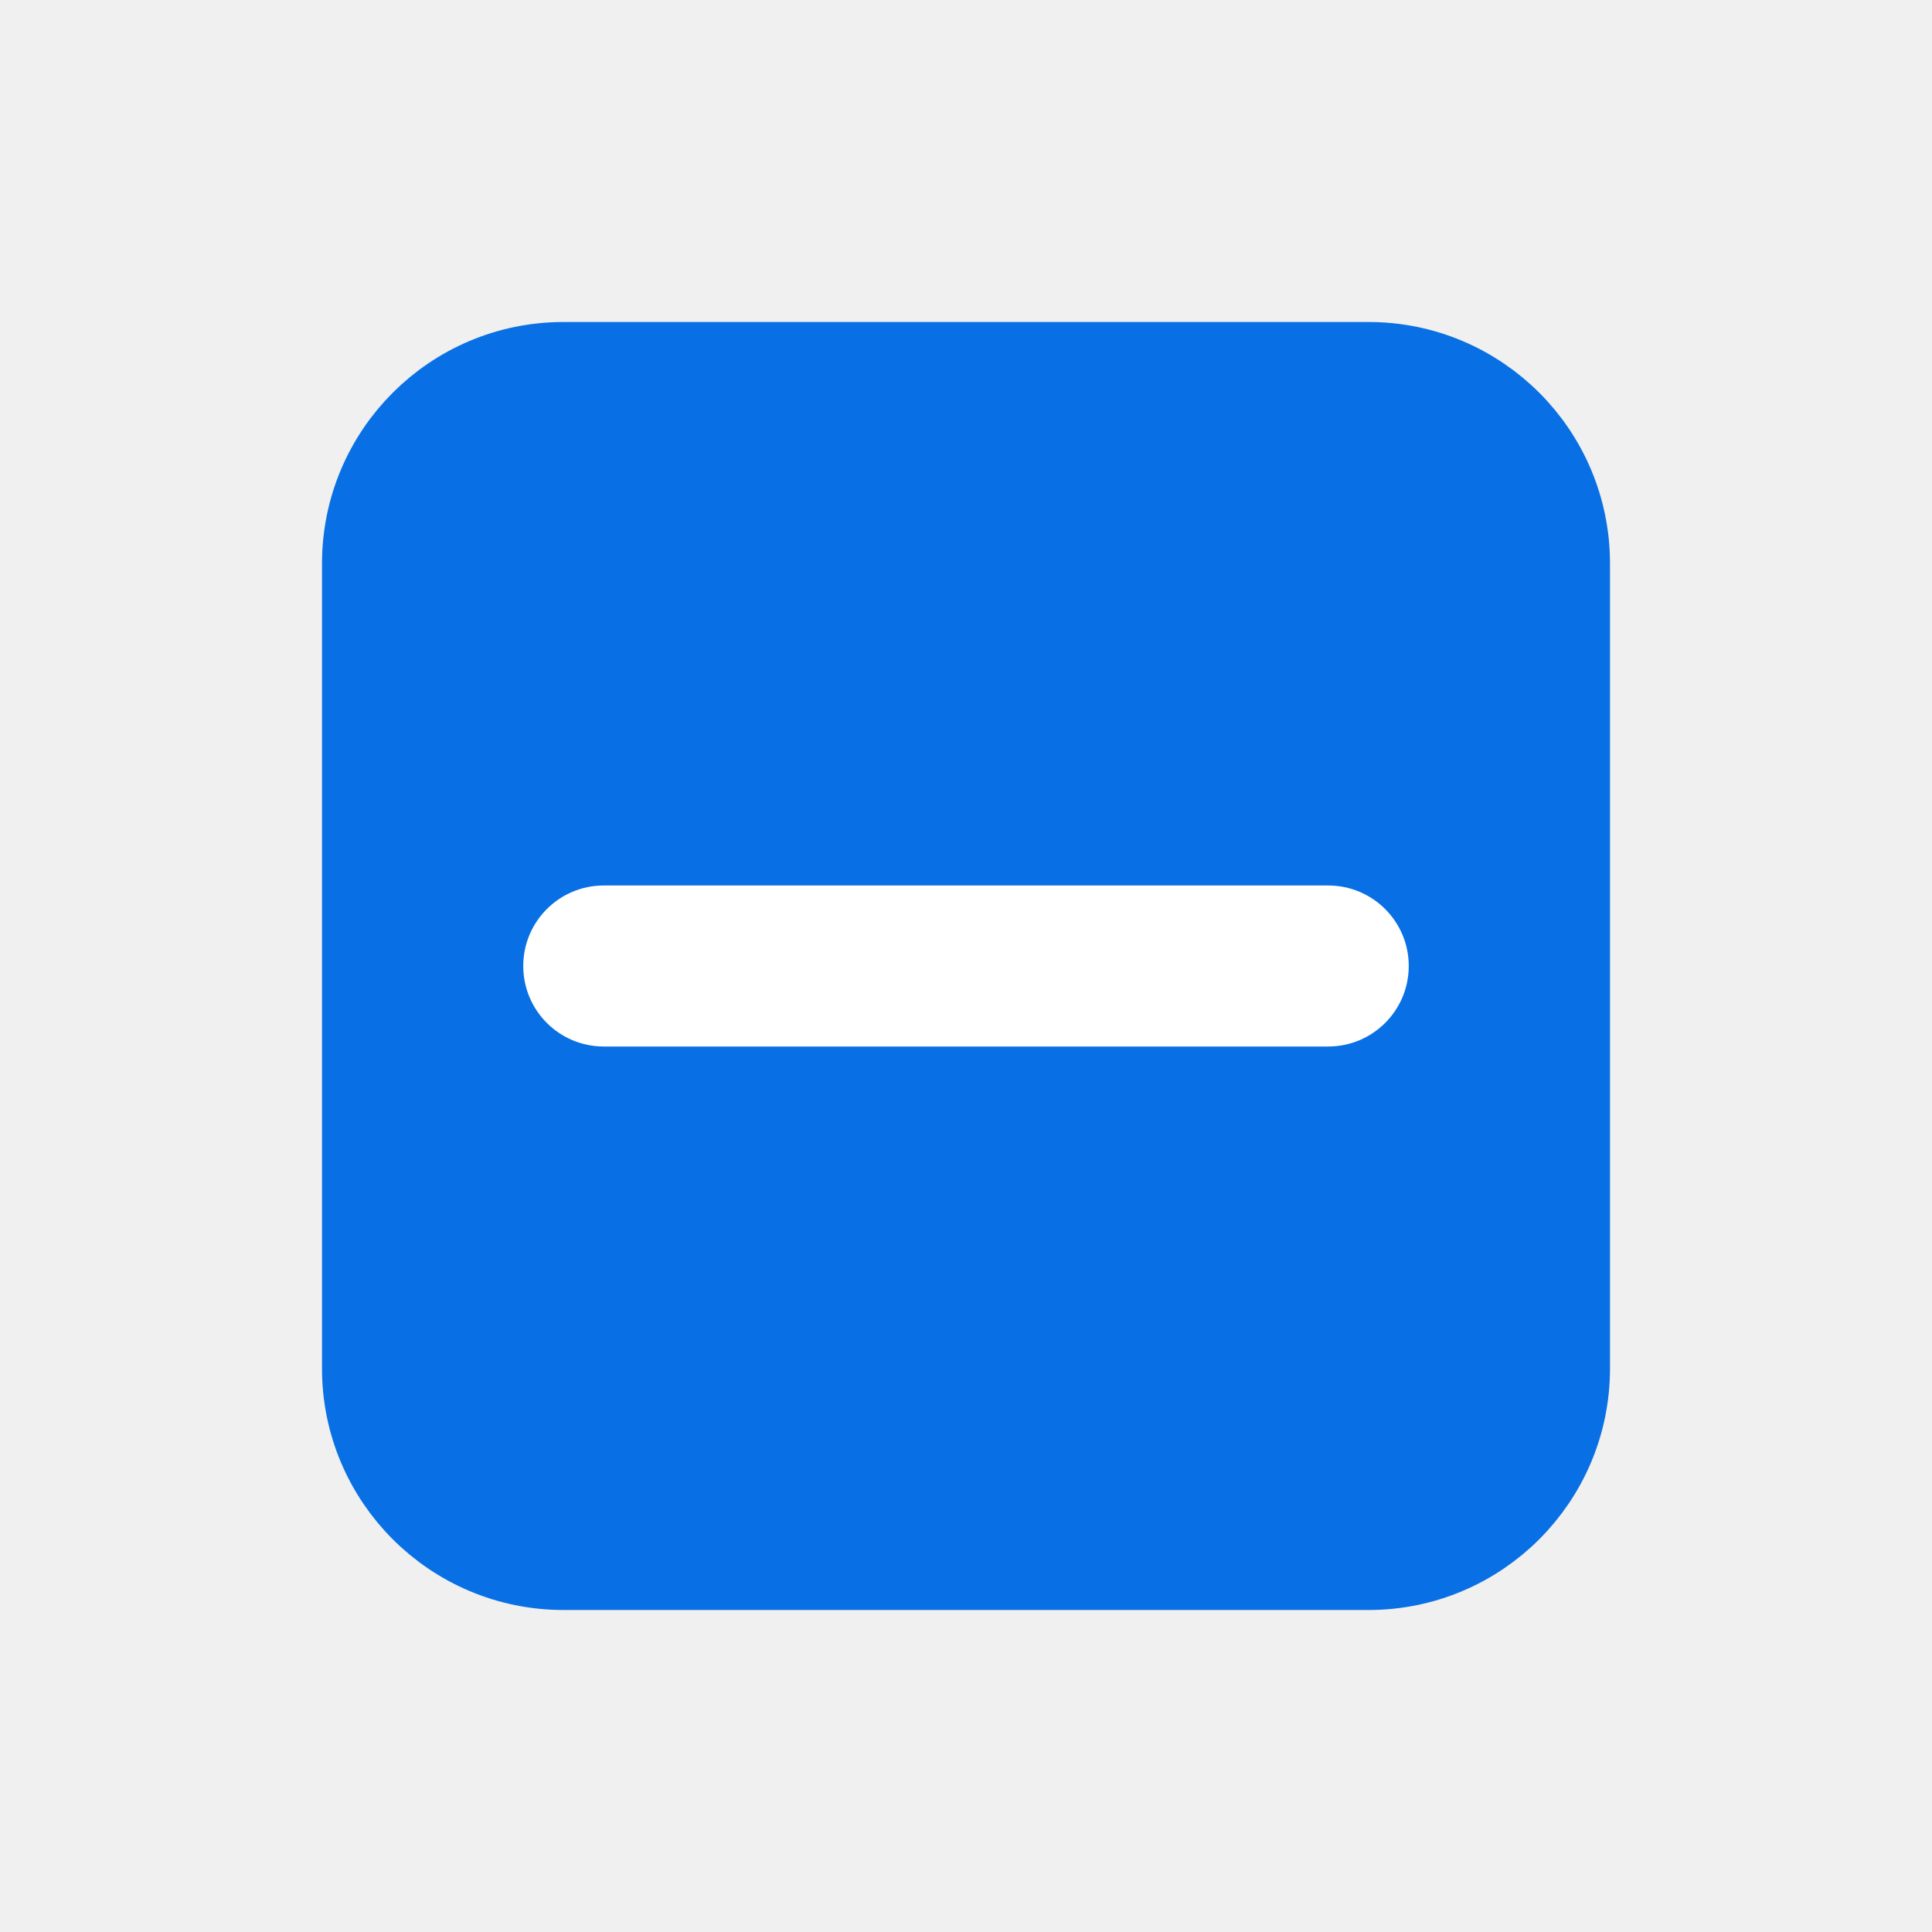
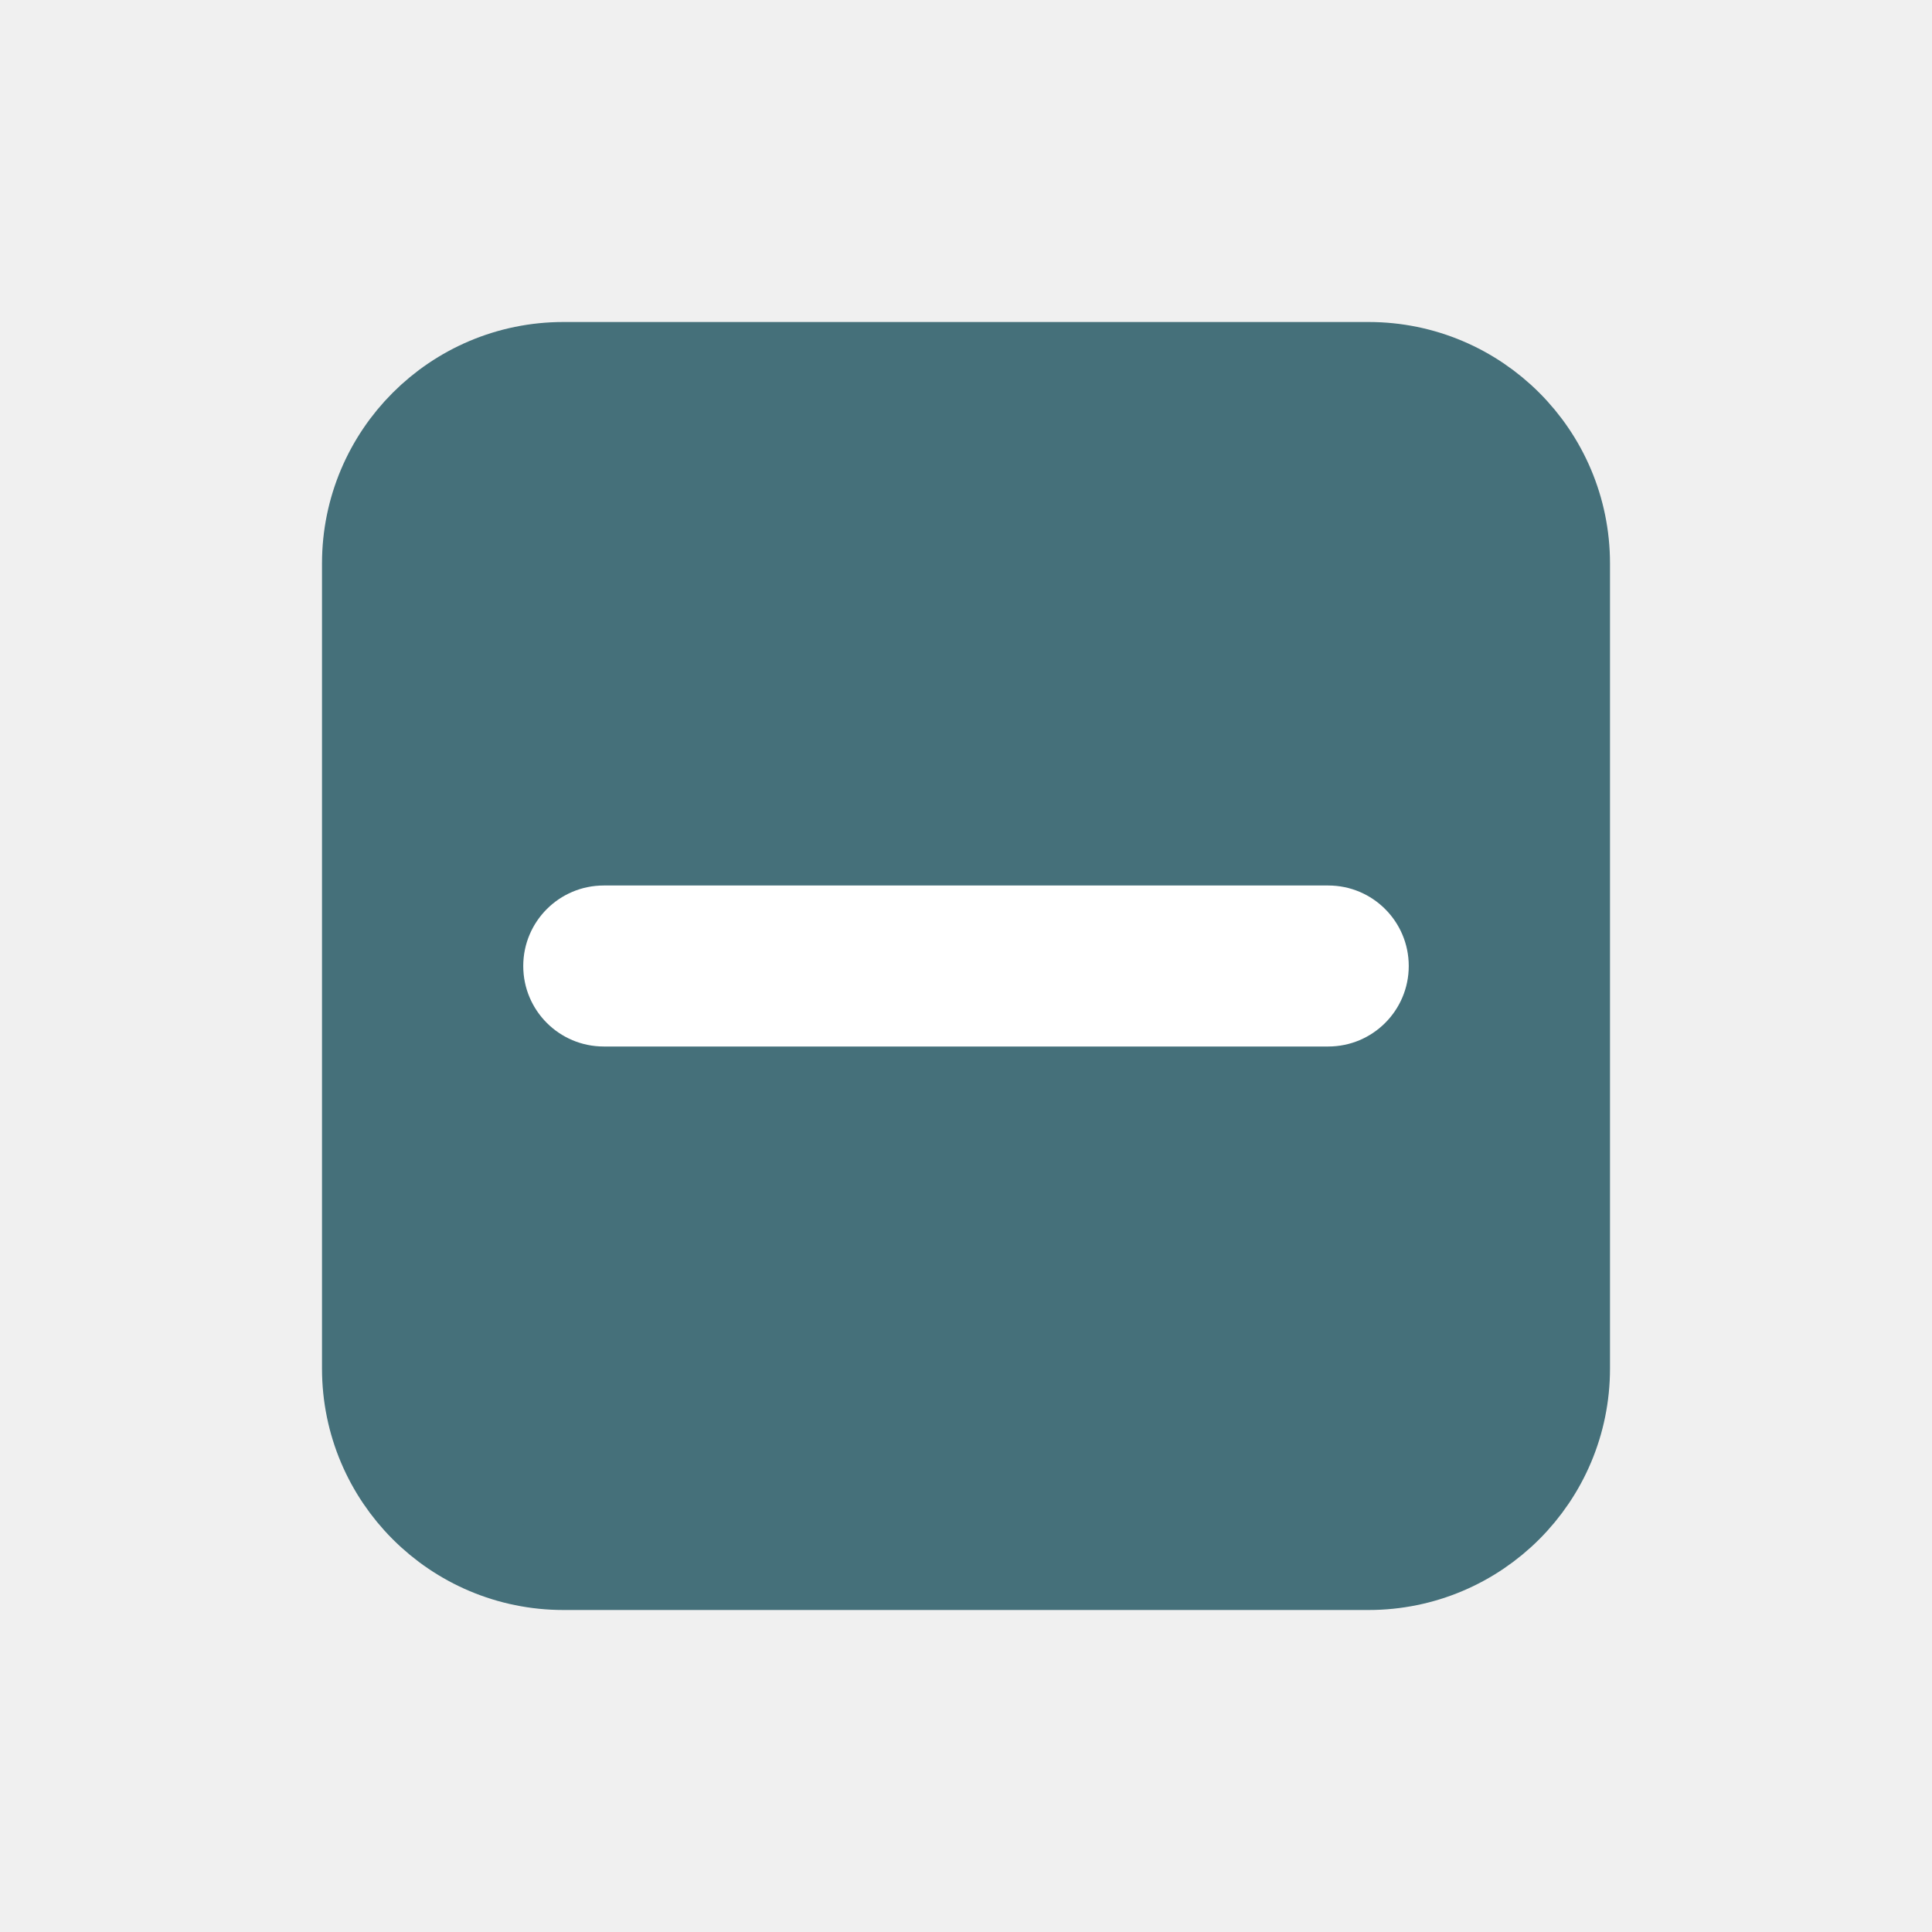
<svg xmlns="http://www.w3.org/2000/svg" width="24" height="24" viewBox="0 0 24 24" fill="none">
-   <rect id="Checkbox.Background.Selected_Checkbox.Border.Selected" x="4.5" y="4.5" width="15" height="15" rx="2.5" fill="#0870E4" stroke="#0870E4" />
+   <rect id="Checkbox.Background.Selected_Checkbox.Border.Selected" x="4.5" y="4.5" width="15" height="15" rx="2.5" fill="#45707A" stroke="#45707A" />
  <rect id="Checkbox.Foreground.Selected" x="6.5" y="11" width="11" height="2" rx="1" fill="white" />
</svg>
